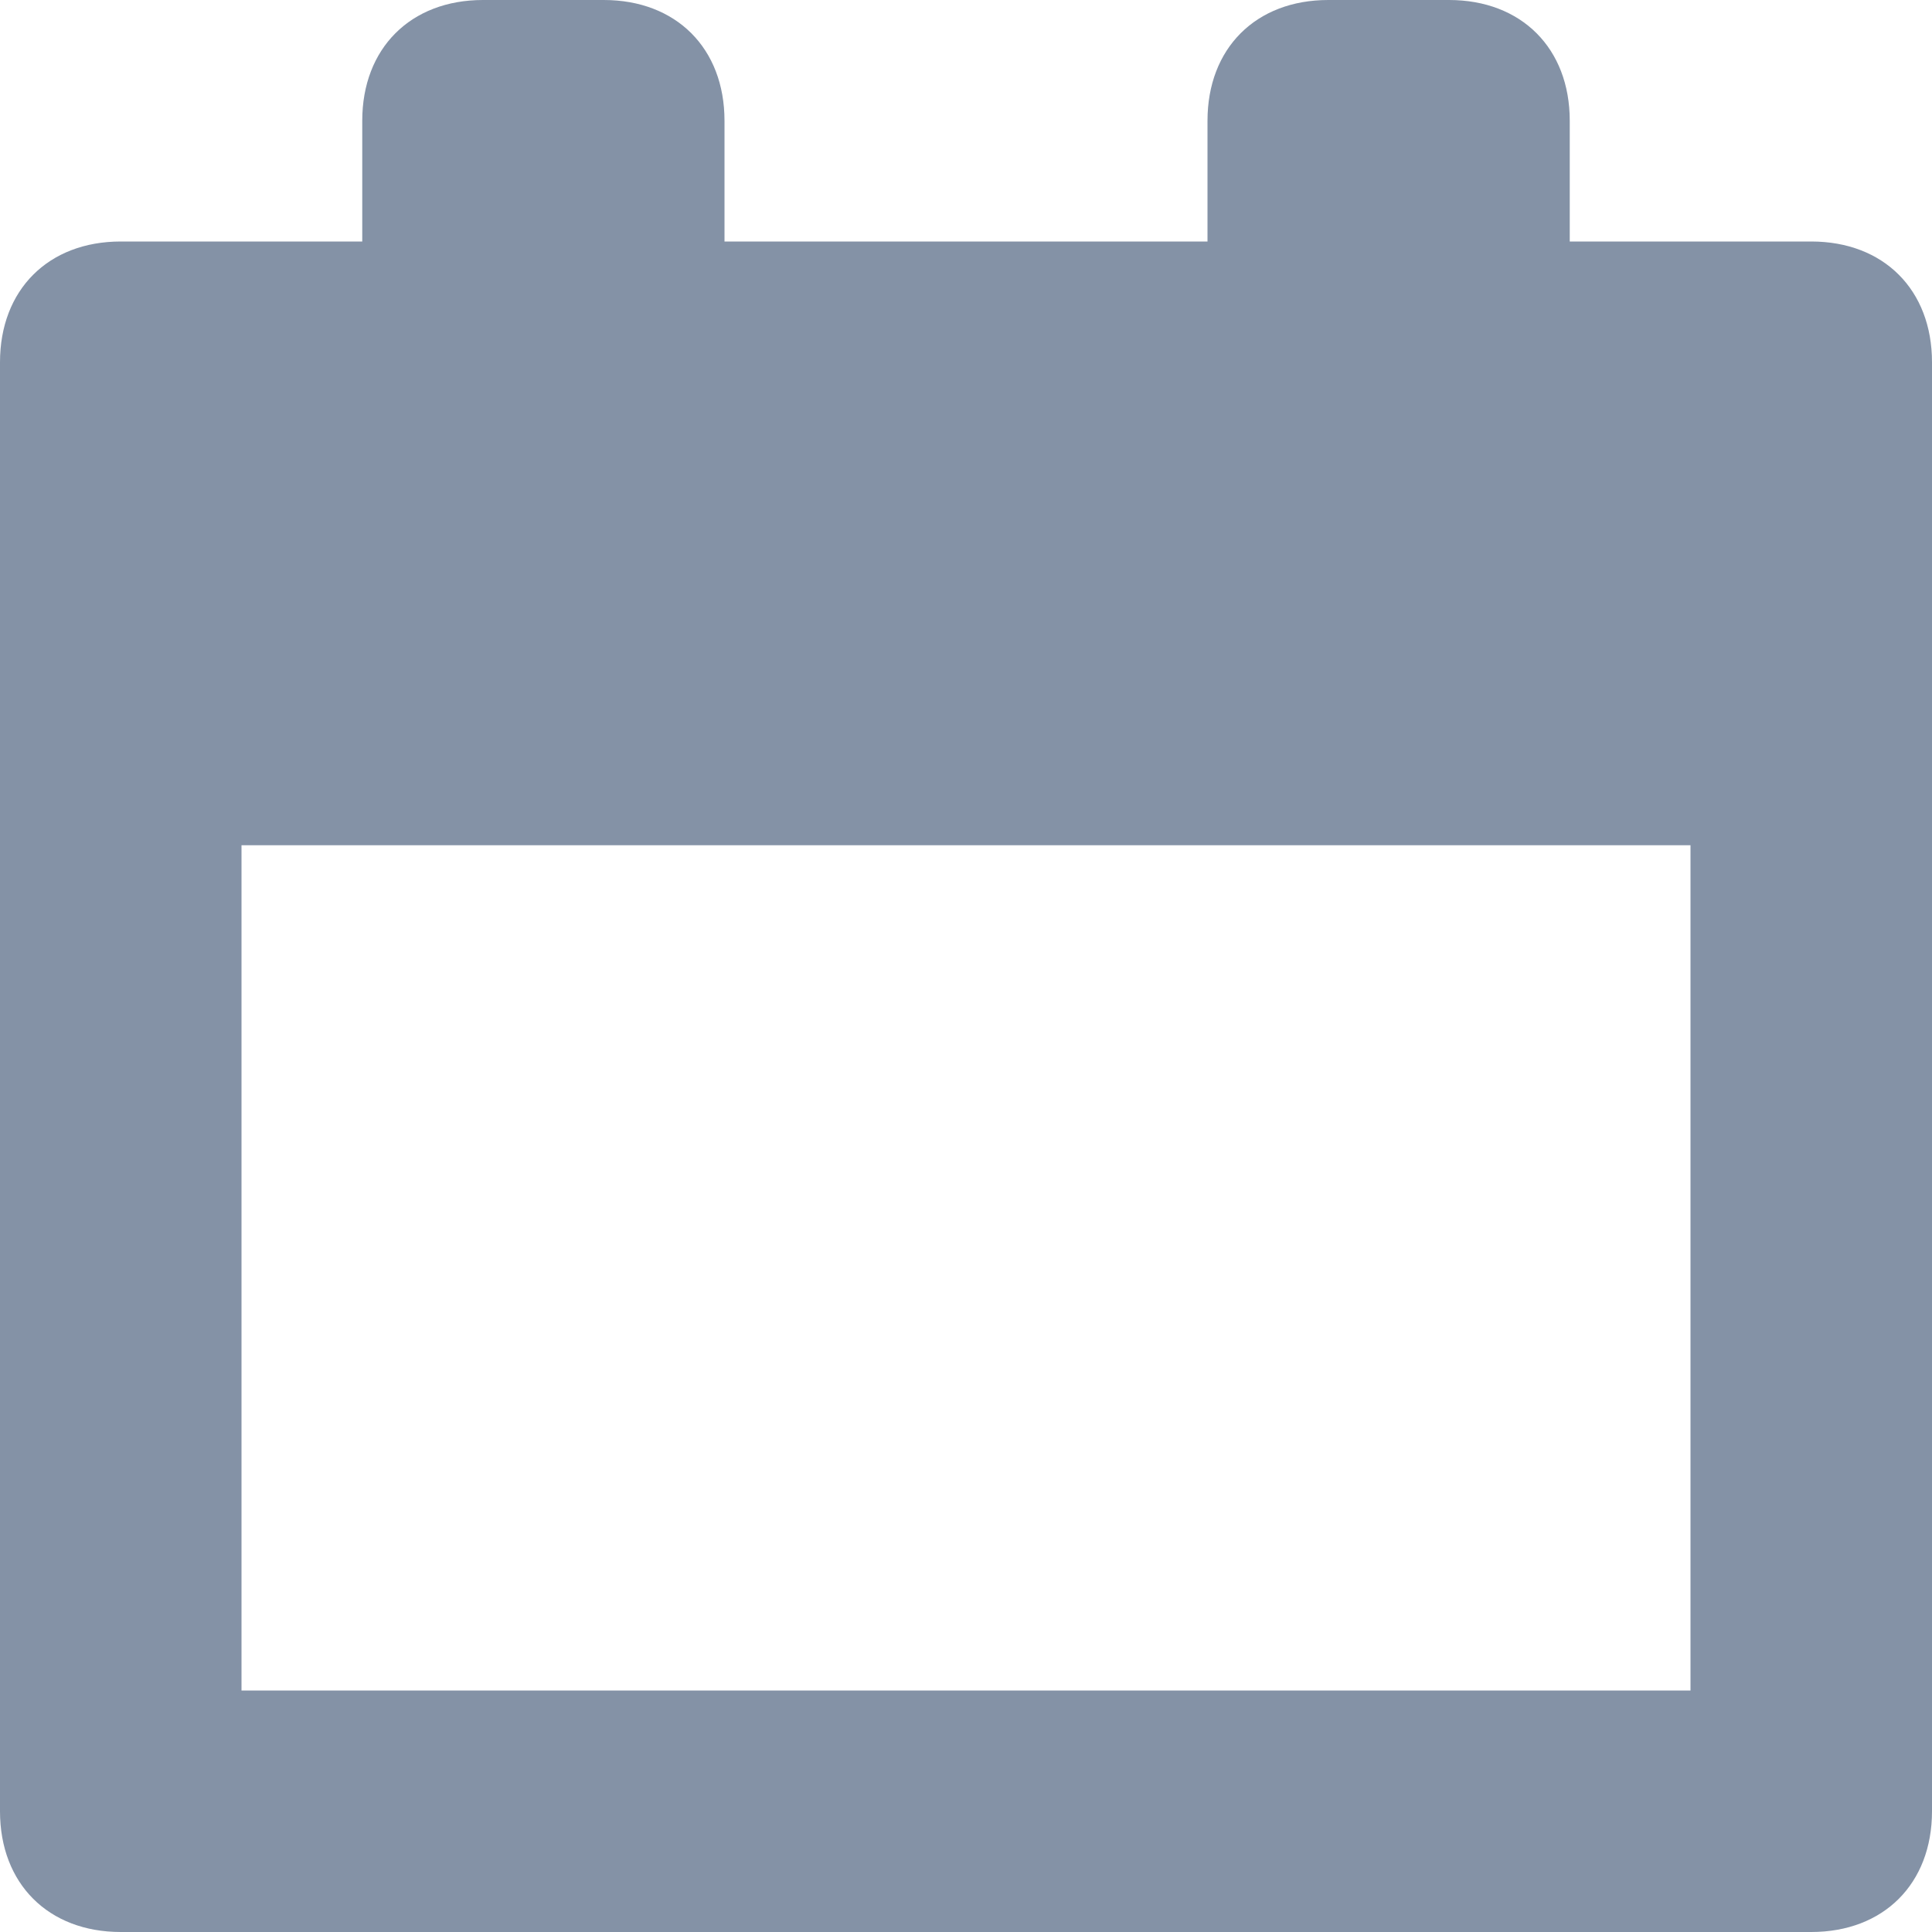
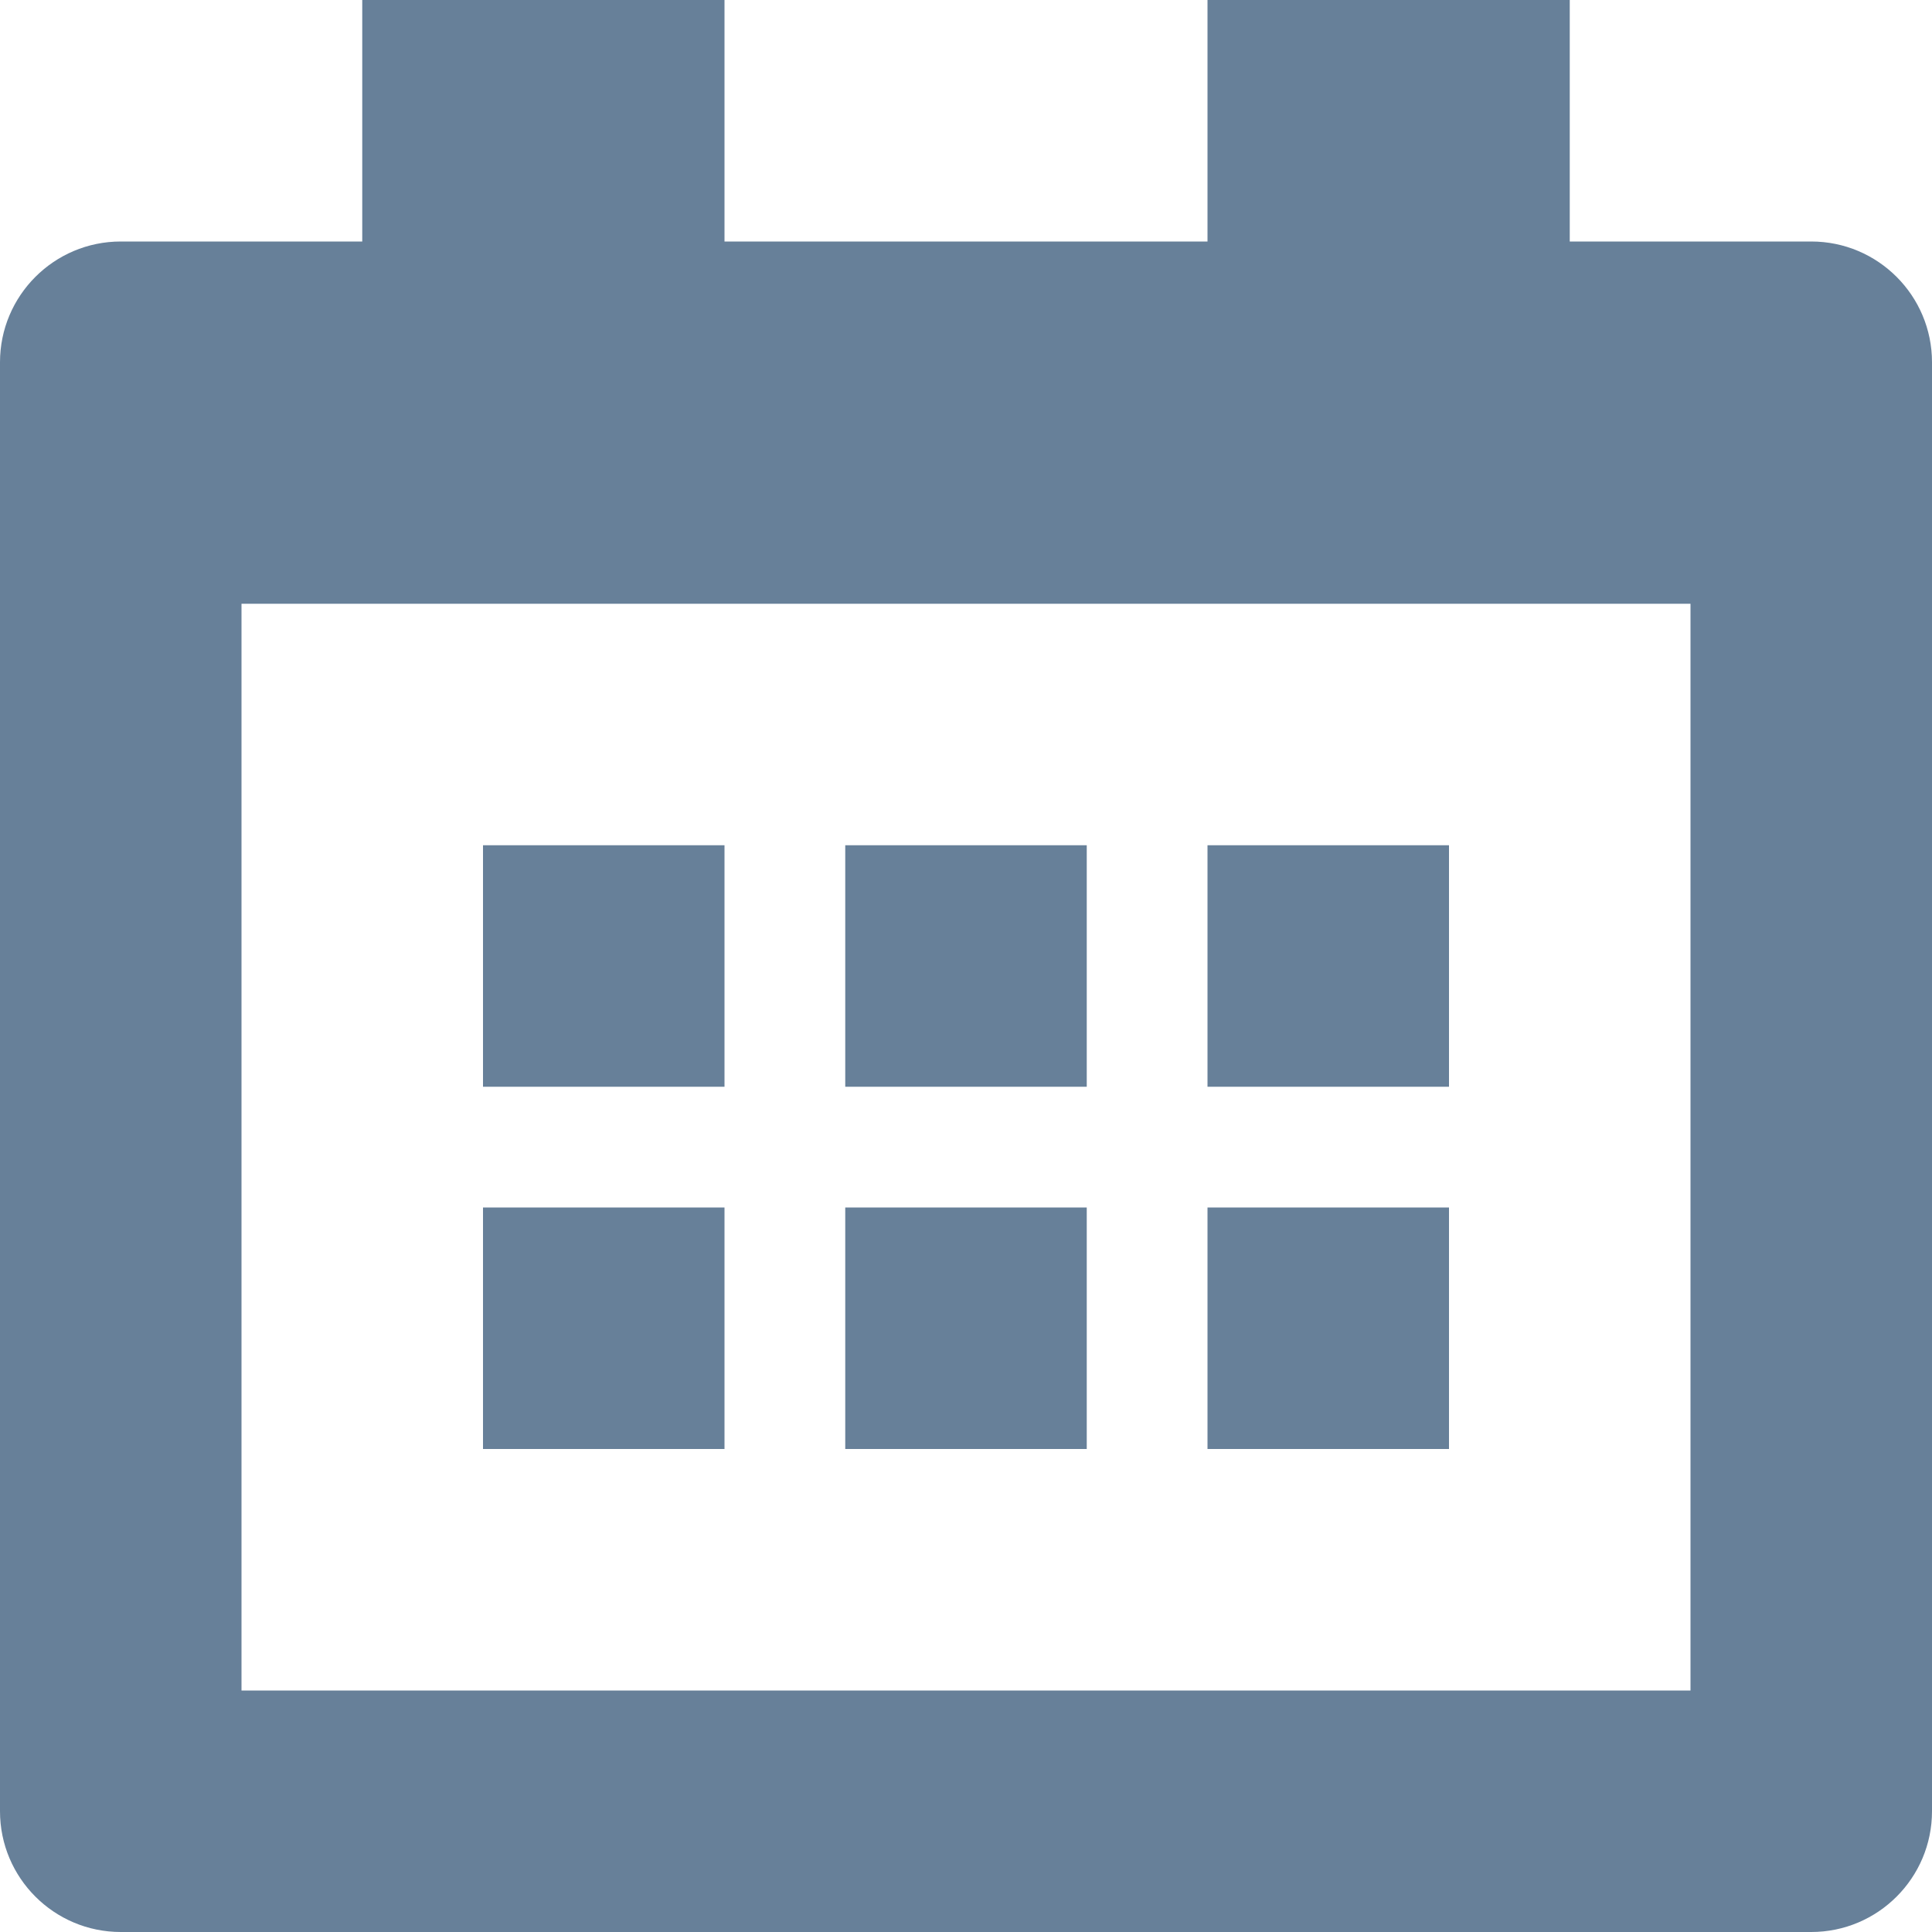
- <svg xmlns="http://www.w3.org/2000/svg" width="16" height="16" viewBox="0 0 16 16">
-   <path fill="#8492A6" fill-rule="evenodd" d="M15,2 L13,2 L13,1 C13,0.4 12.6,0 12,0 L11,0 C10.4,0 10,0.4 10,1 L10,2 L6,2 L6,1 C6,0.4 5.6,0 5,0 L4,0 C3.4,0 3,0.4 3,1 L3,2 L1,2 C0.4,2 0,2.4 0,3 L0,15 C0,15.6 0.4,16 1,16 L15,16 C15.6,16 16,15.6 16,15 L16,3 C16,2.4 15.6,2 15,2 L15,2 Z M2,7 L14,7 L14,14 L2,14 L2,7 Z" />
+ <svg xmlns="http://www.w3.org/2000/svg" width="16" height="16" viewBox="0 0 16 16" fill="none">
+   <path d="M15 2H13V0H10V2H6V0H3V2H1C0.448 2 0 2.448 0 3V15C0 15.552 0.448 16 1 16H15C15.552 16 16 15.552 16 15V3C16 2.448 15.552 2 15 2ZM14 14H2V5H14V14Z" fill="#678099" />
+   <path d="M6 7H4V9H6V7Z" fill="#678099" />
+   <path d="M9 7H7V9H9V7Z" fill="#678099" />
+   <path d="M6 10H4V12H6V10Z" fill="#678099" />
+   <path d="M9 10H7V12H9V10Z" fill="#678099" />
+   <path d="M12 7H10V9H12V7Z" fill="#678099" />
+   <path d="M12 10H10V12H12V10Z" fill="#678099" />
</svg>
